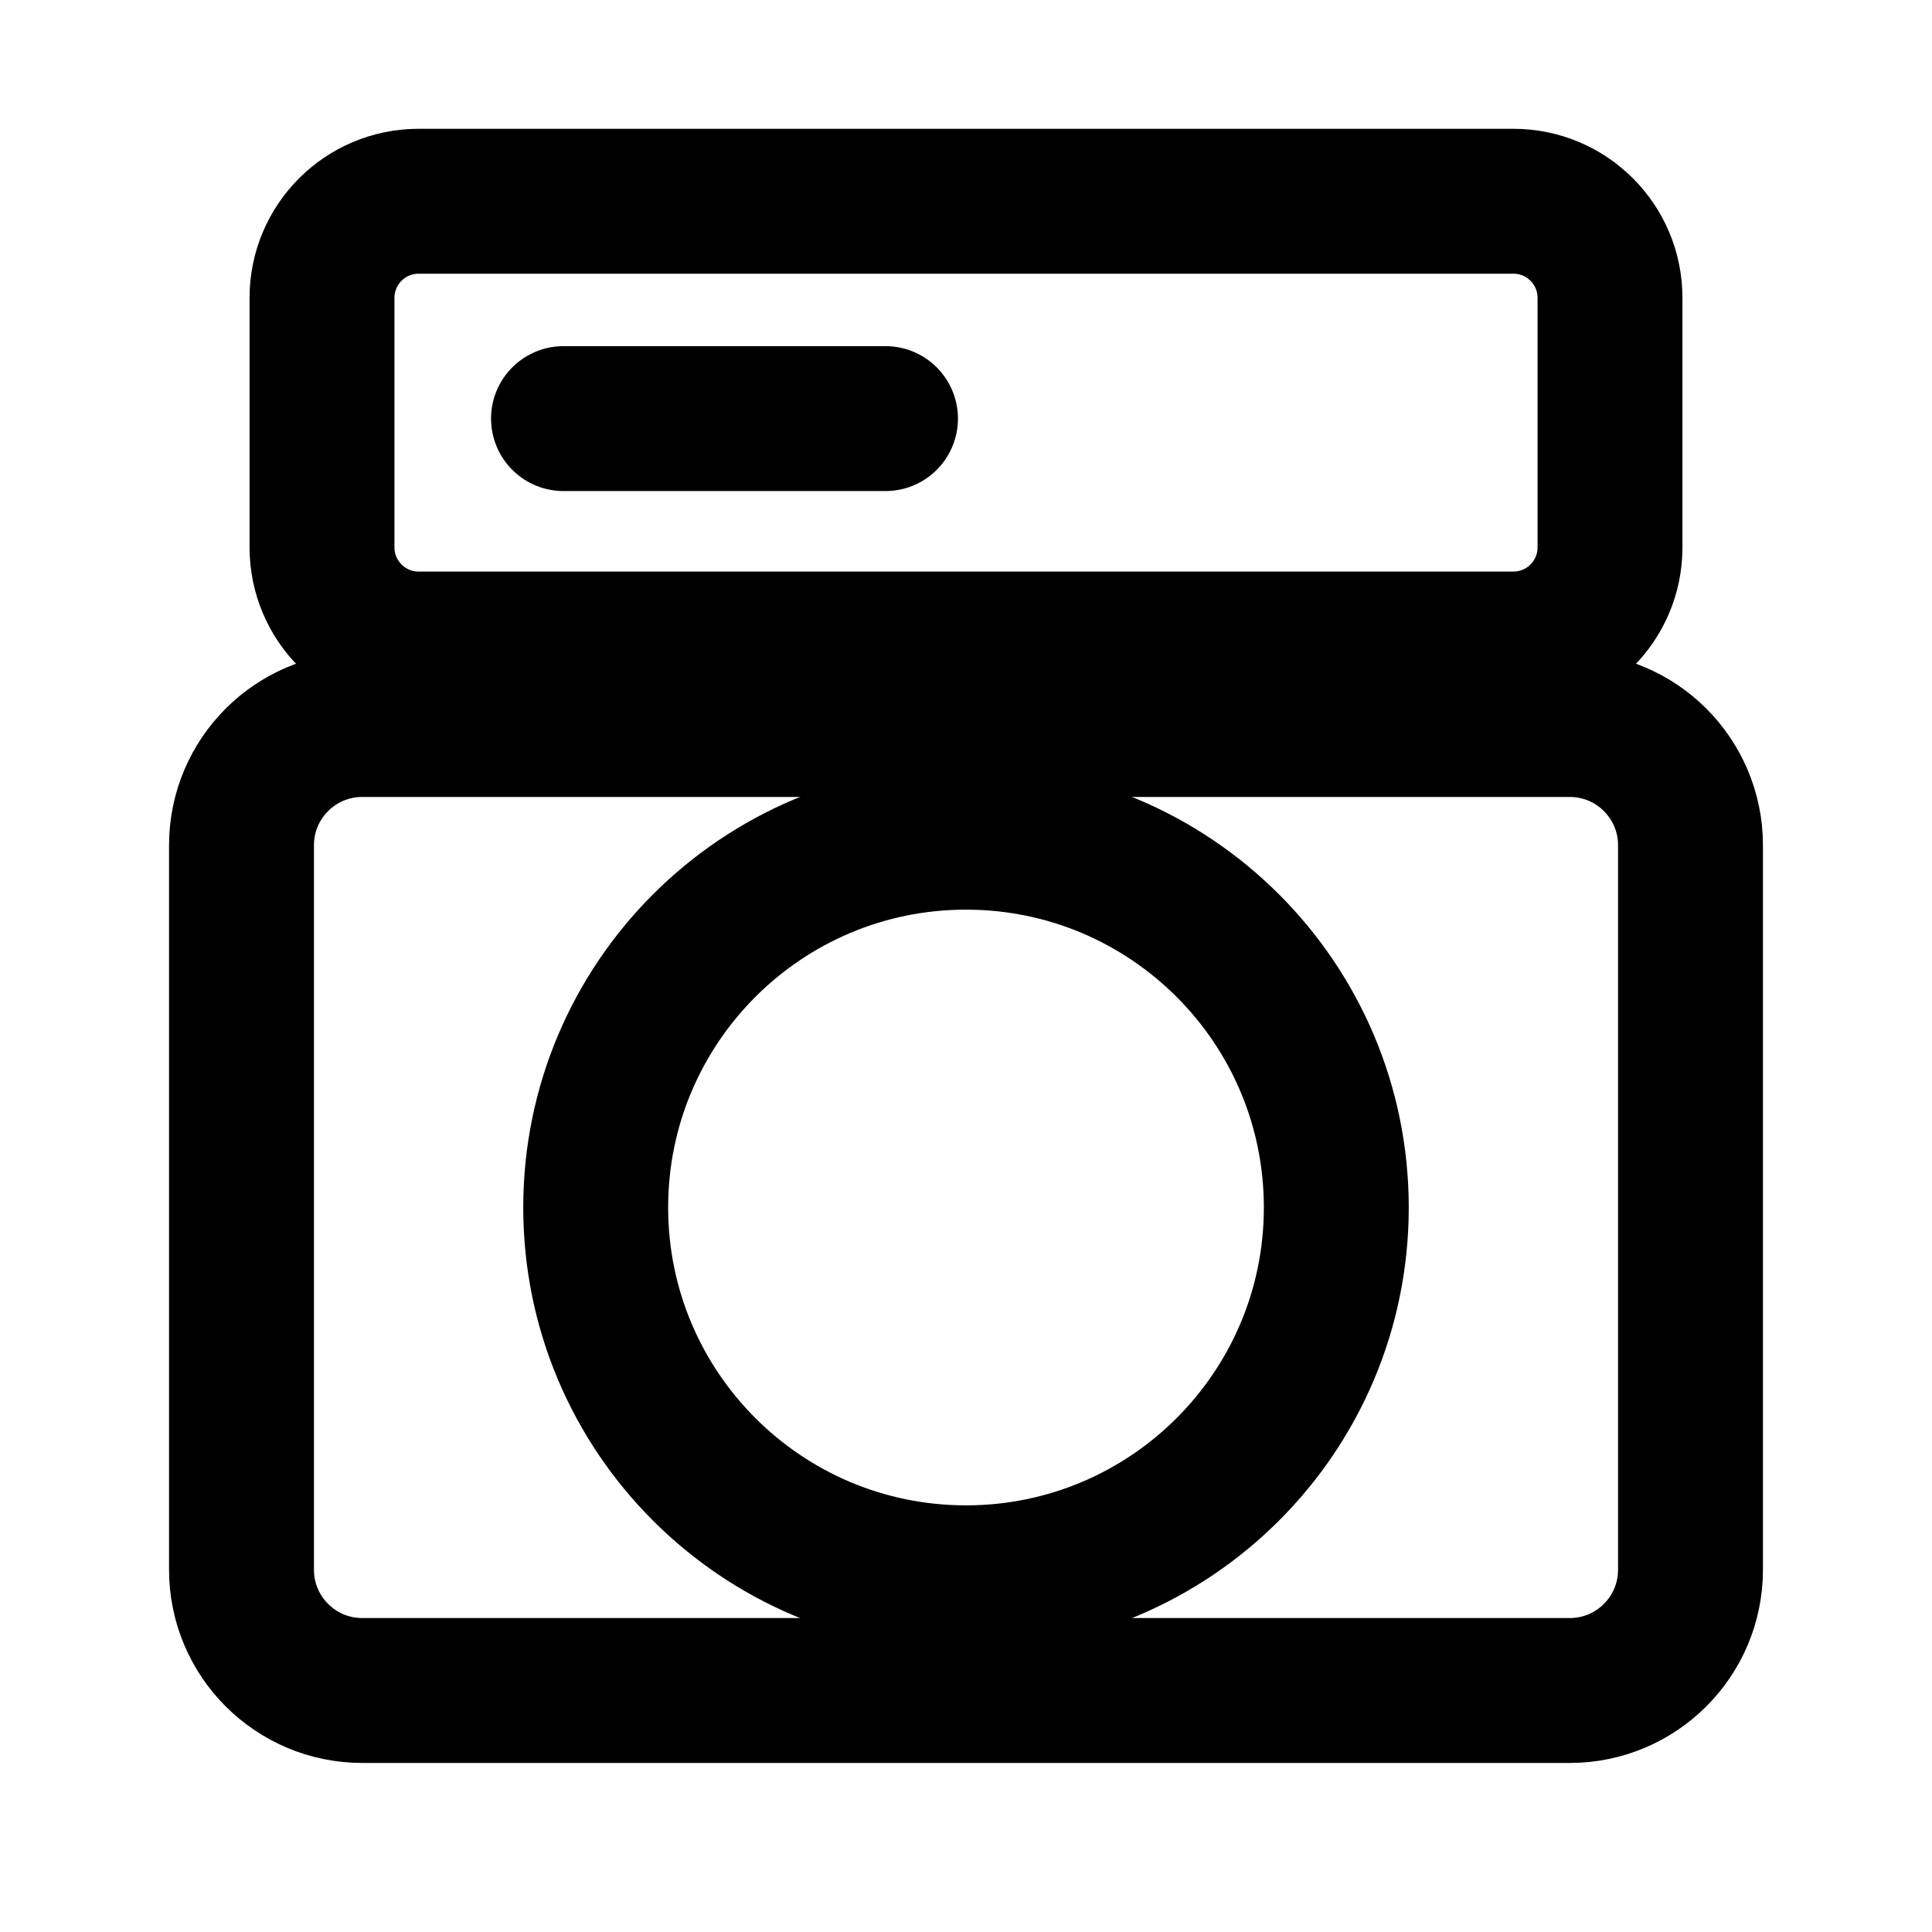
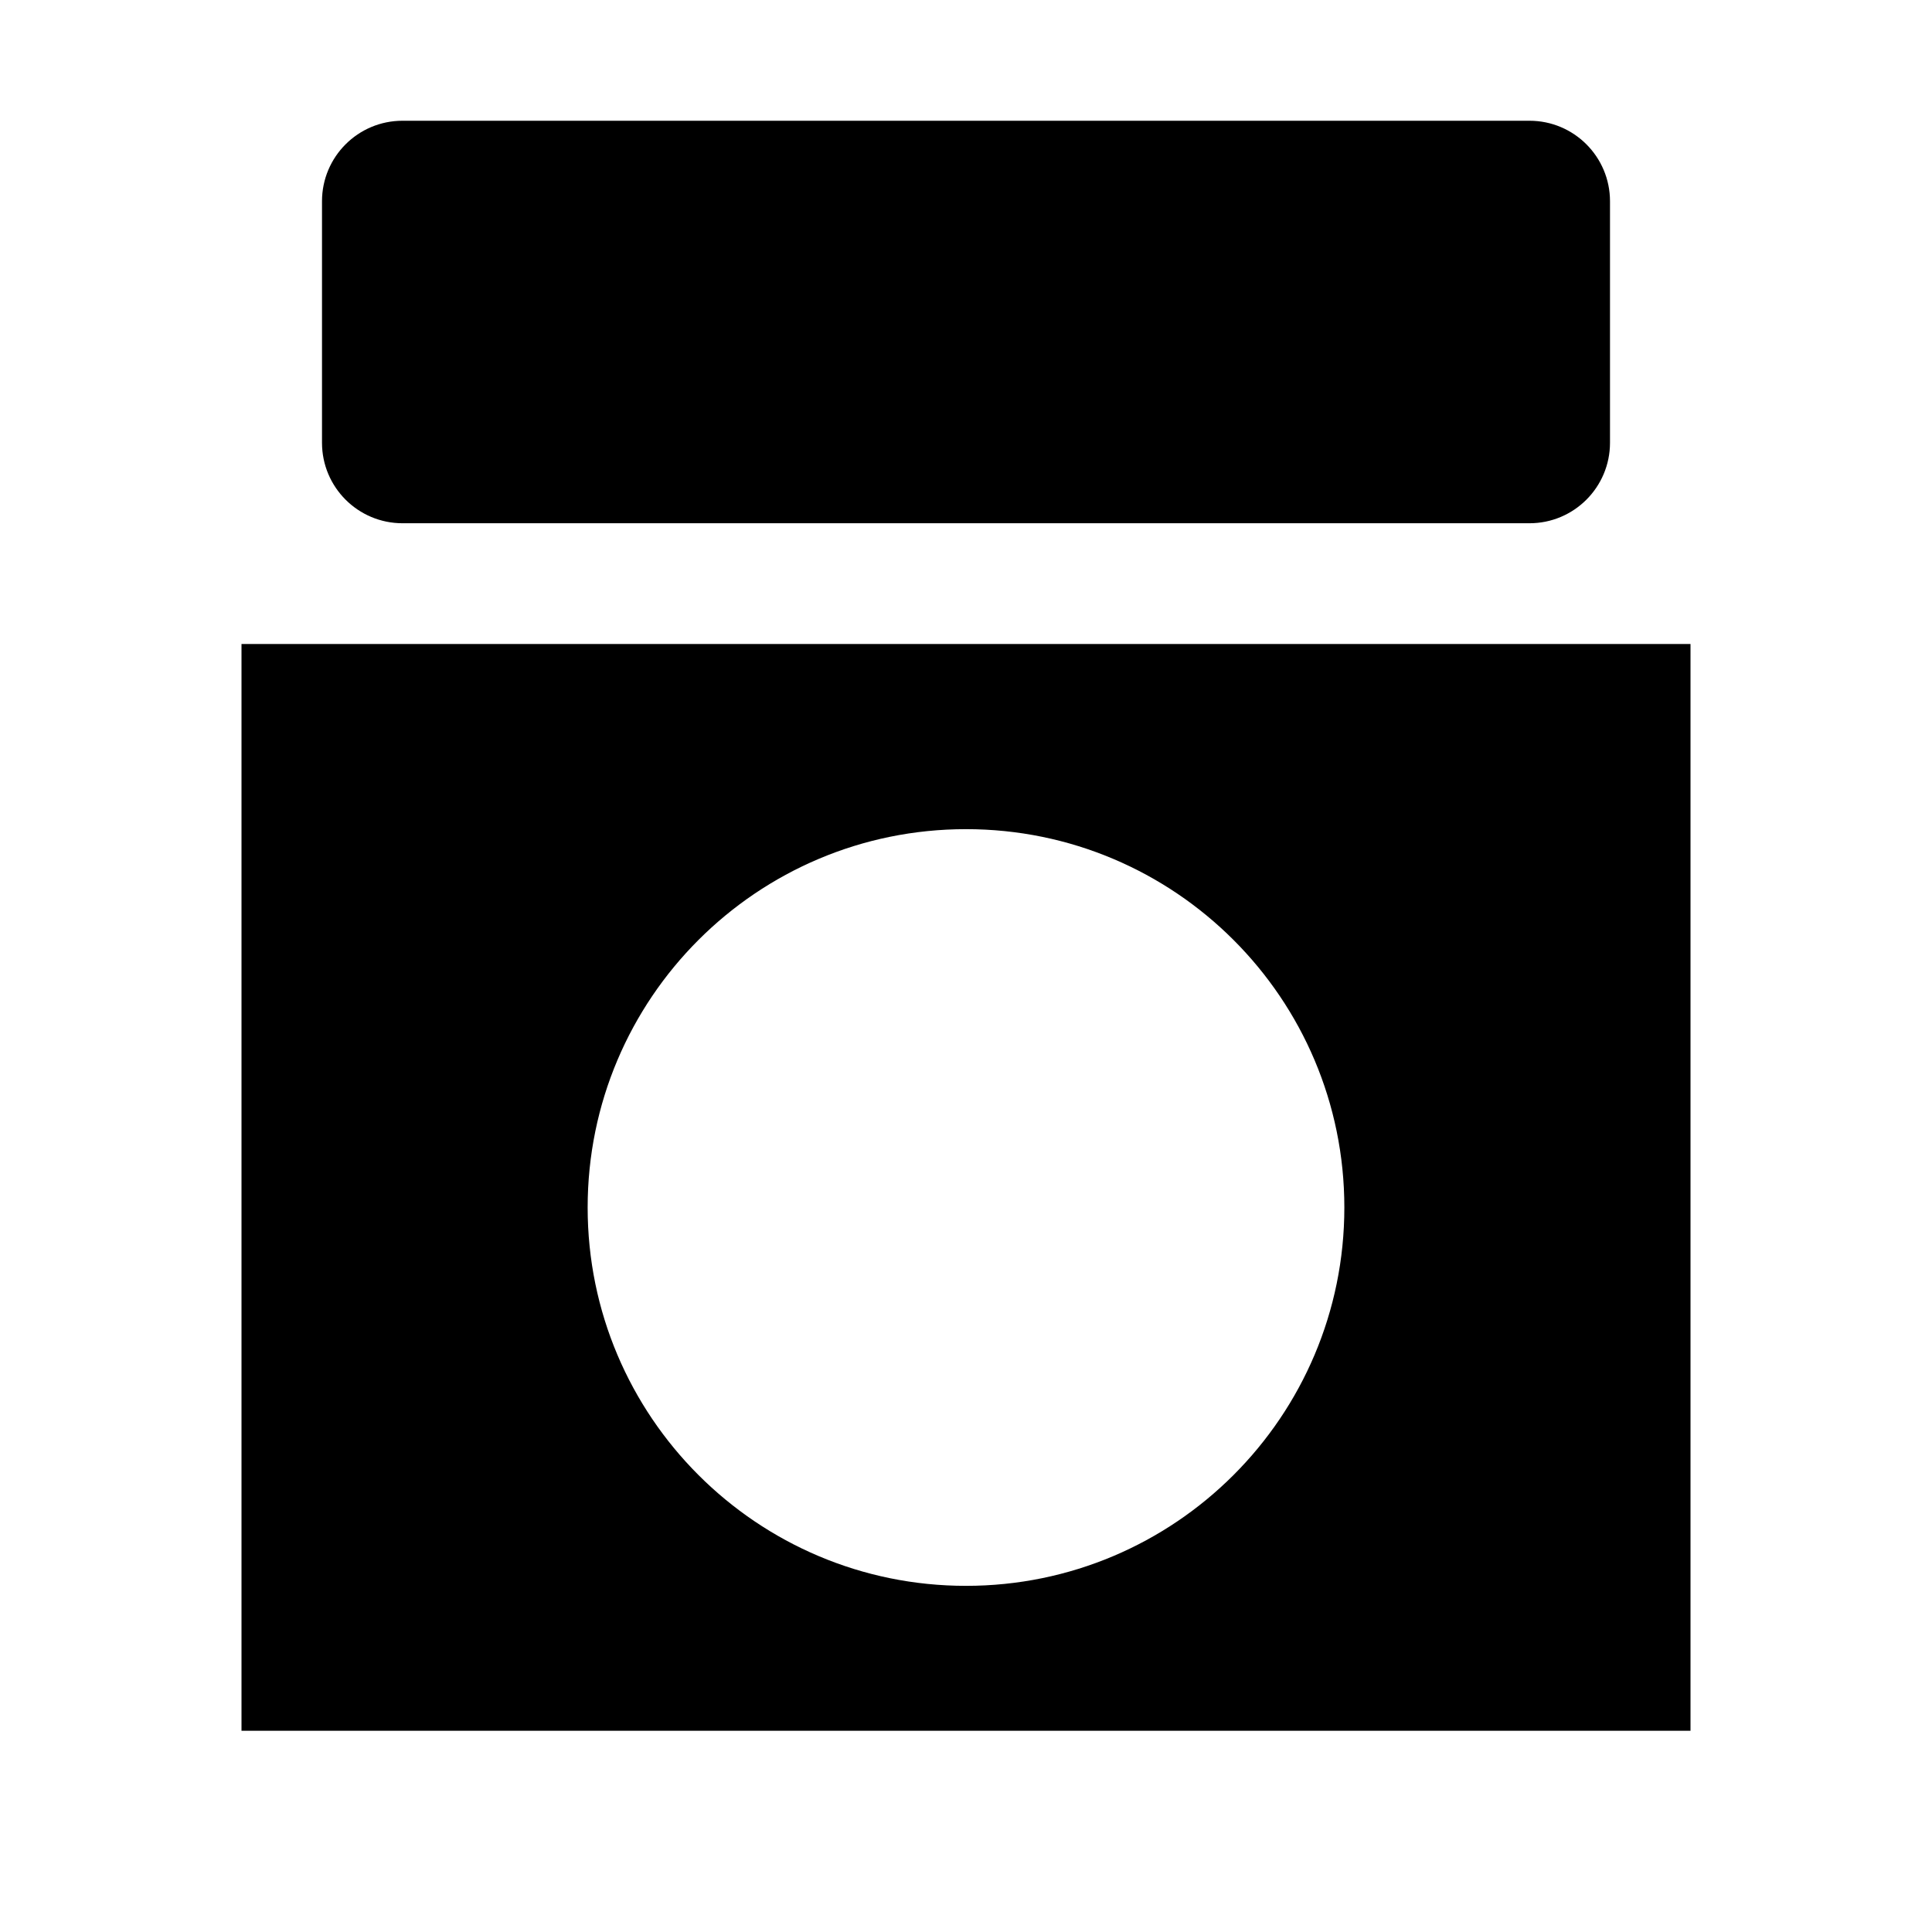
- <svg xmlns="http://www.w3.org/2000/svg" viewBox="0 0 24 24" fill="none" stroke="currentColor" stroke-width="1.8" stroke-linecap="round" stroke-linejoin="round">
-   <rect x="4" y="2.5" width="16" height="5.5" rx="1.2" />
-   <path d="M7 5.2h4" />
-   <rect x="3" y="9" width="18" height="12" rx="1.5" />
-   <circle cx="12" cy="15" r="4.6" />
+ <svg xmlns="http://www.w3.org/2000/svg" viewBox="0 0 24 24" fill="currentColor">
+   <rect x="4" y="1.5" width="16" height="5" rx="1" />
+   <path fill-rule="evenodd" d="M3 8h18v13.5H3V8Zm9 2.3a4.7 4.7 0 100 9.4 4.7 4.7 0 000-9.4Z" />
</svg>
